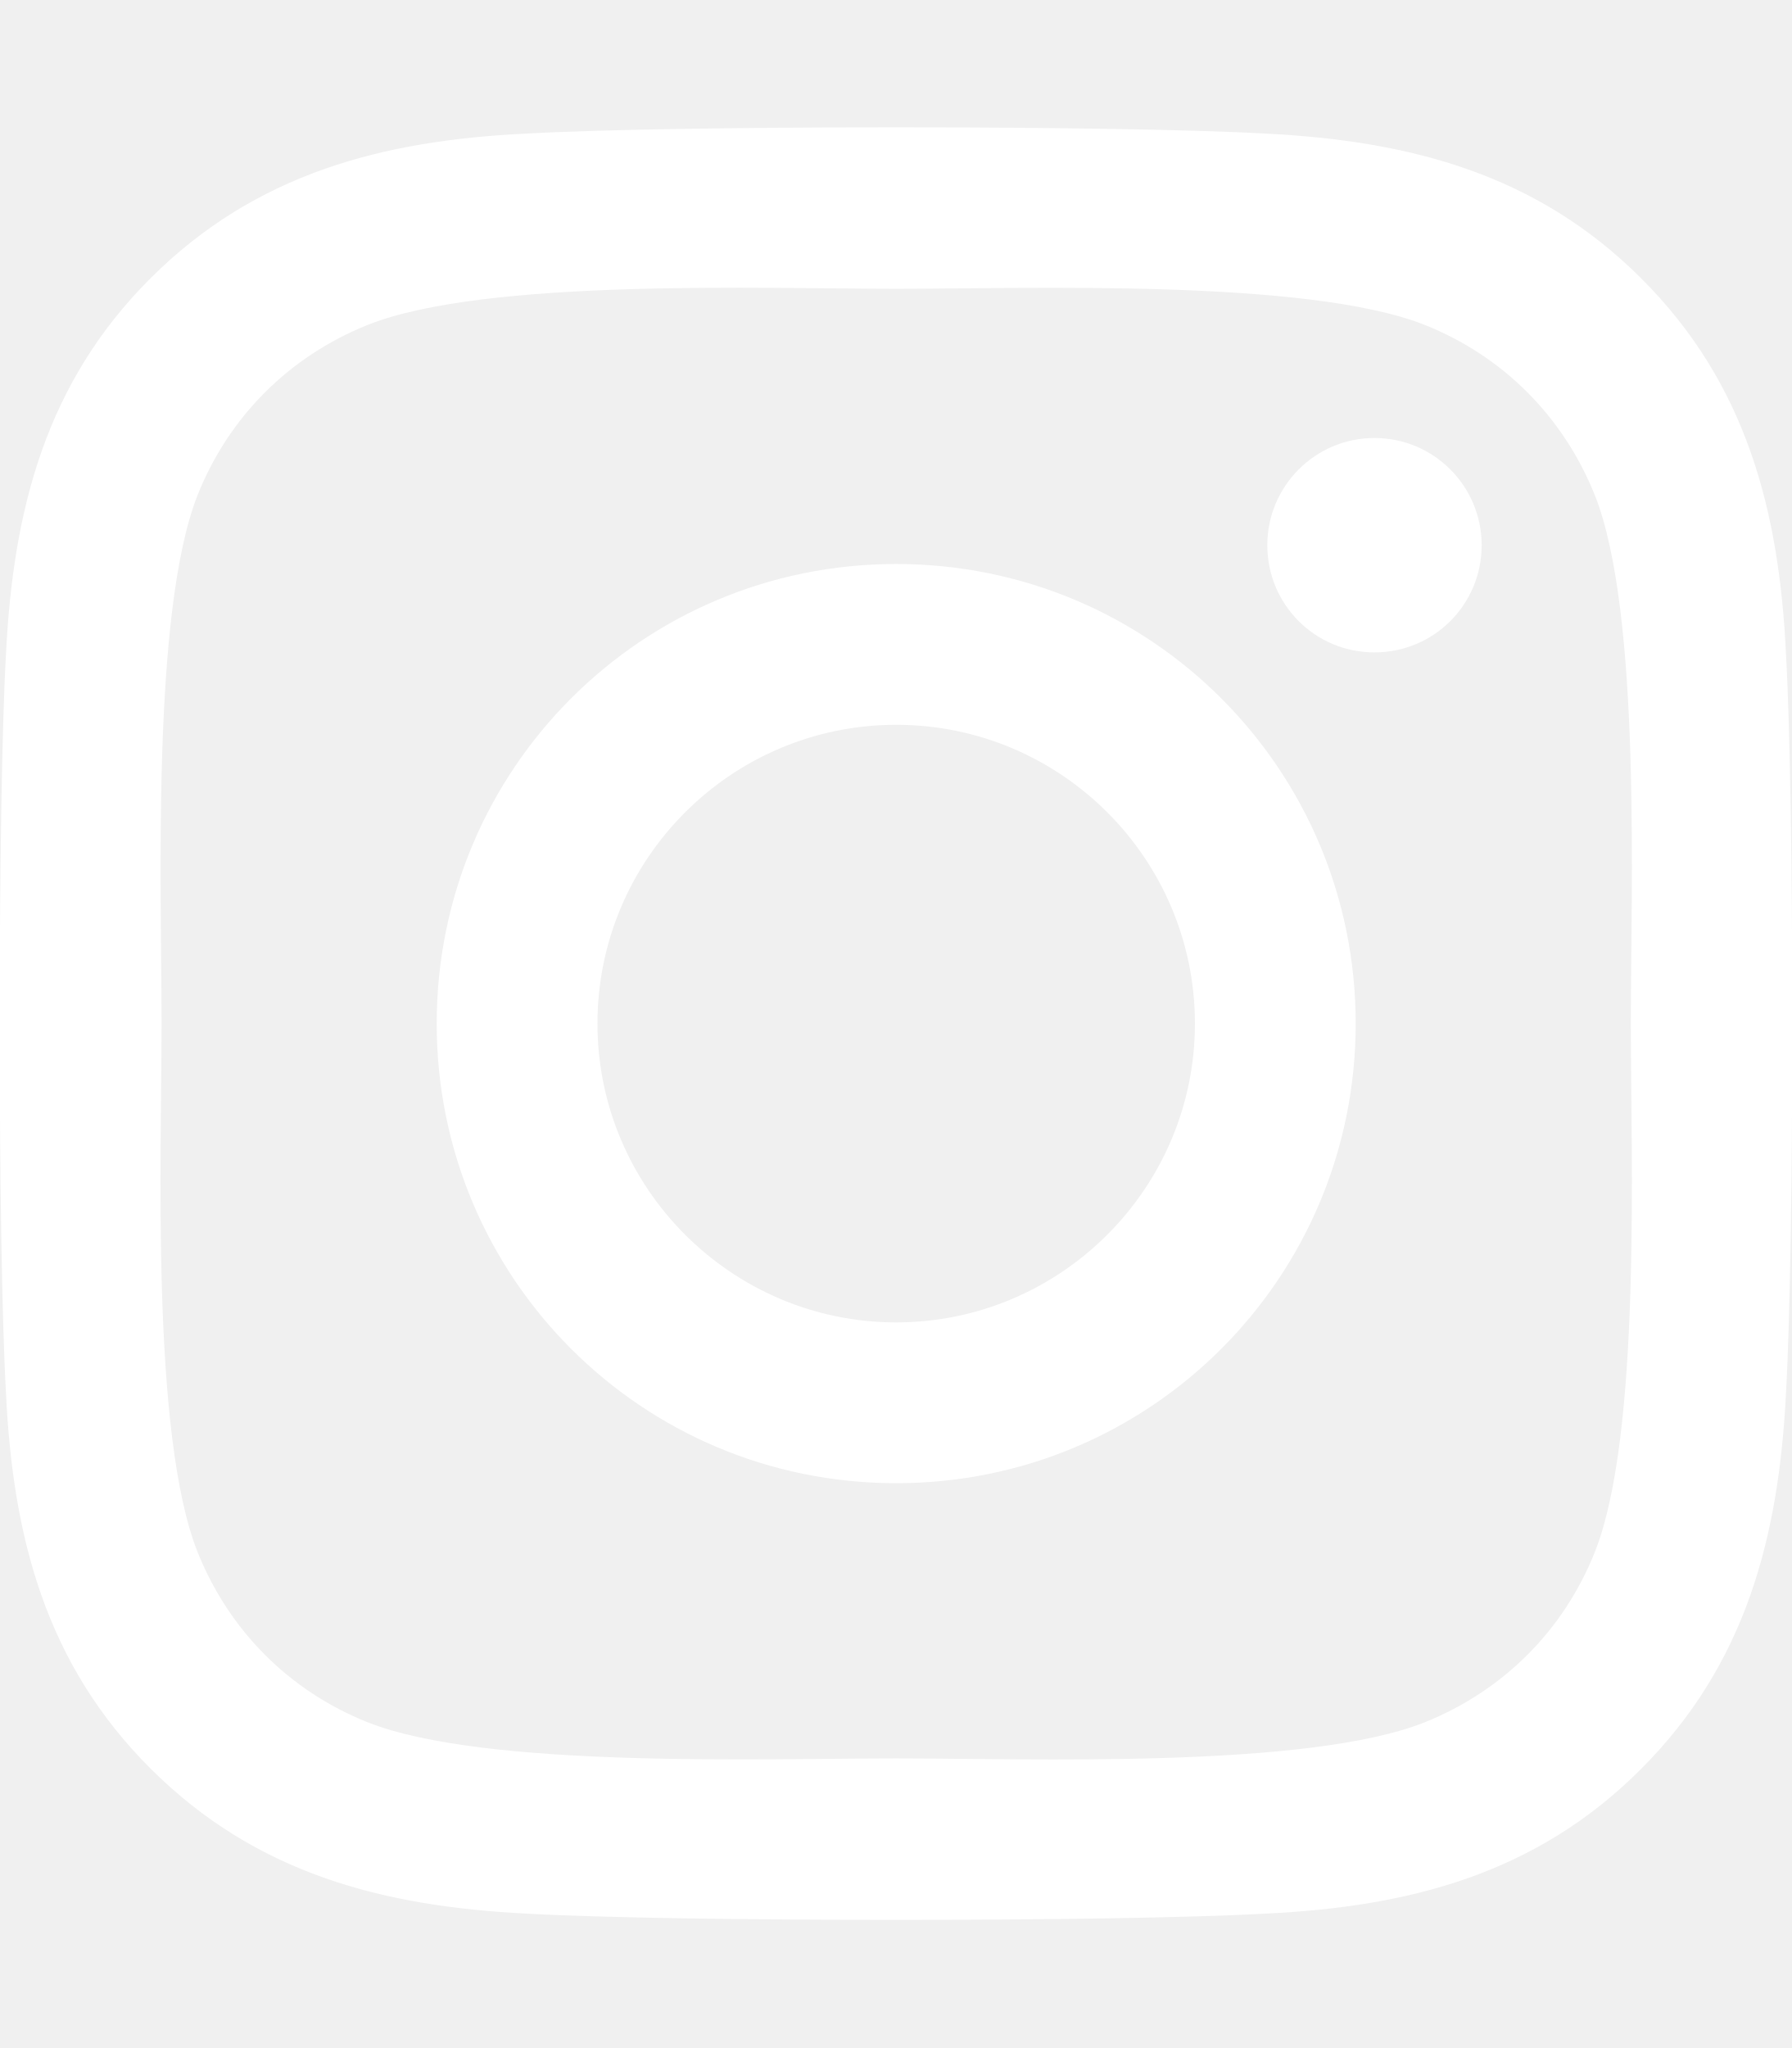
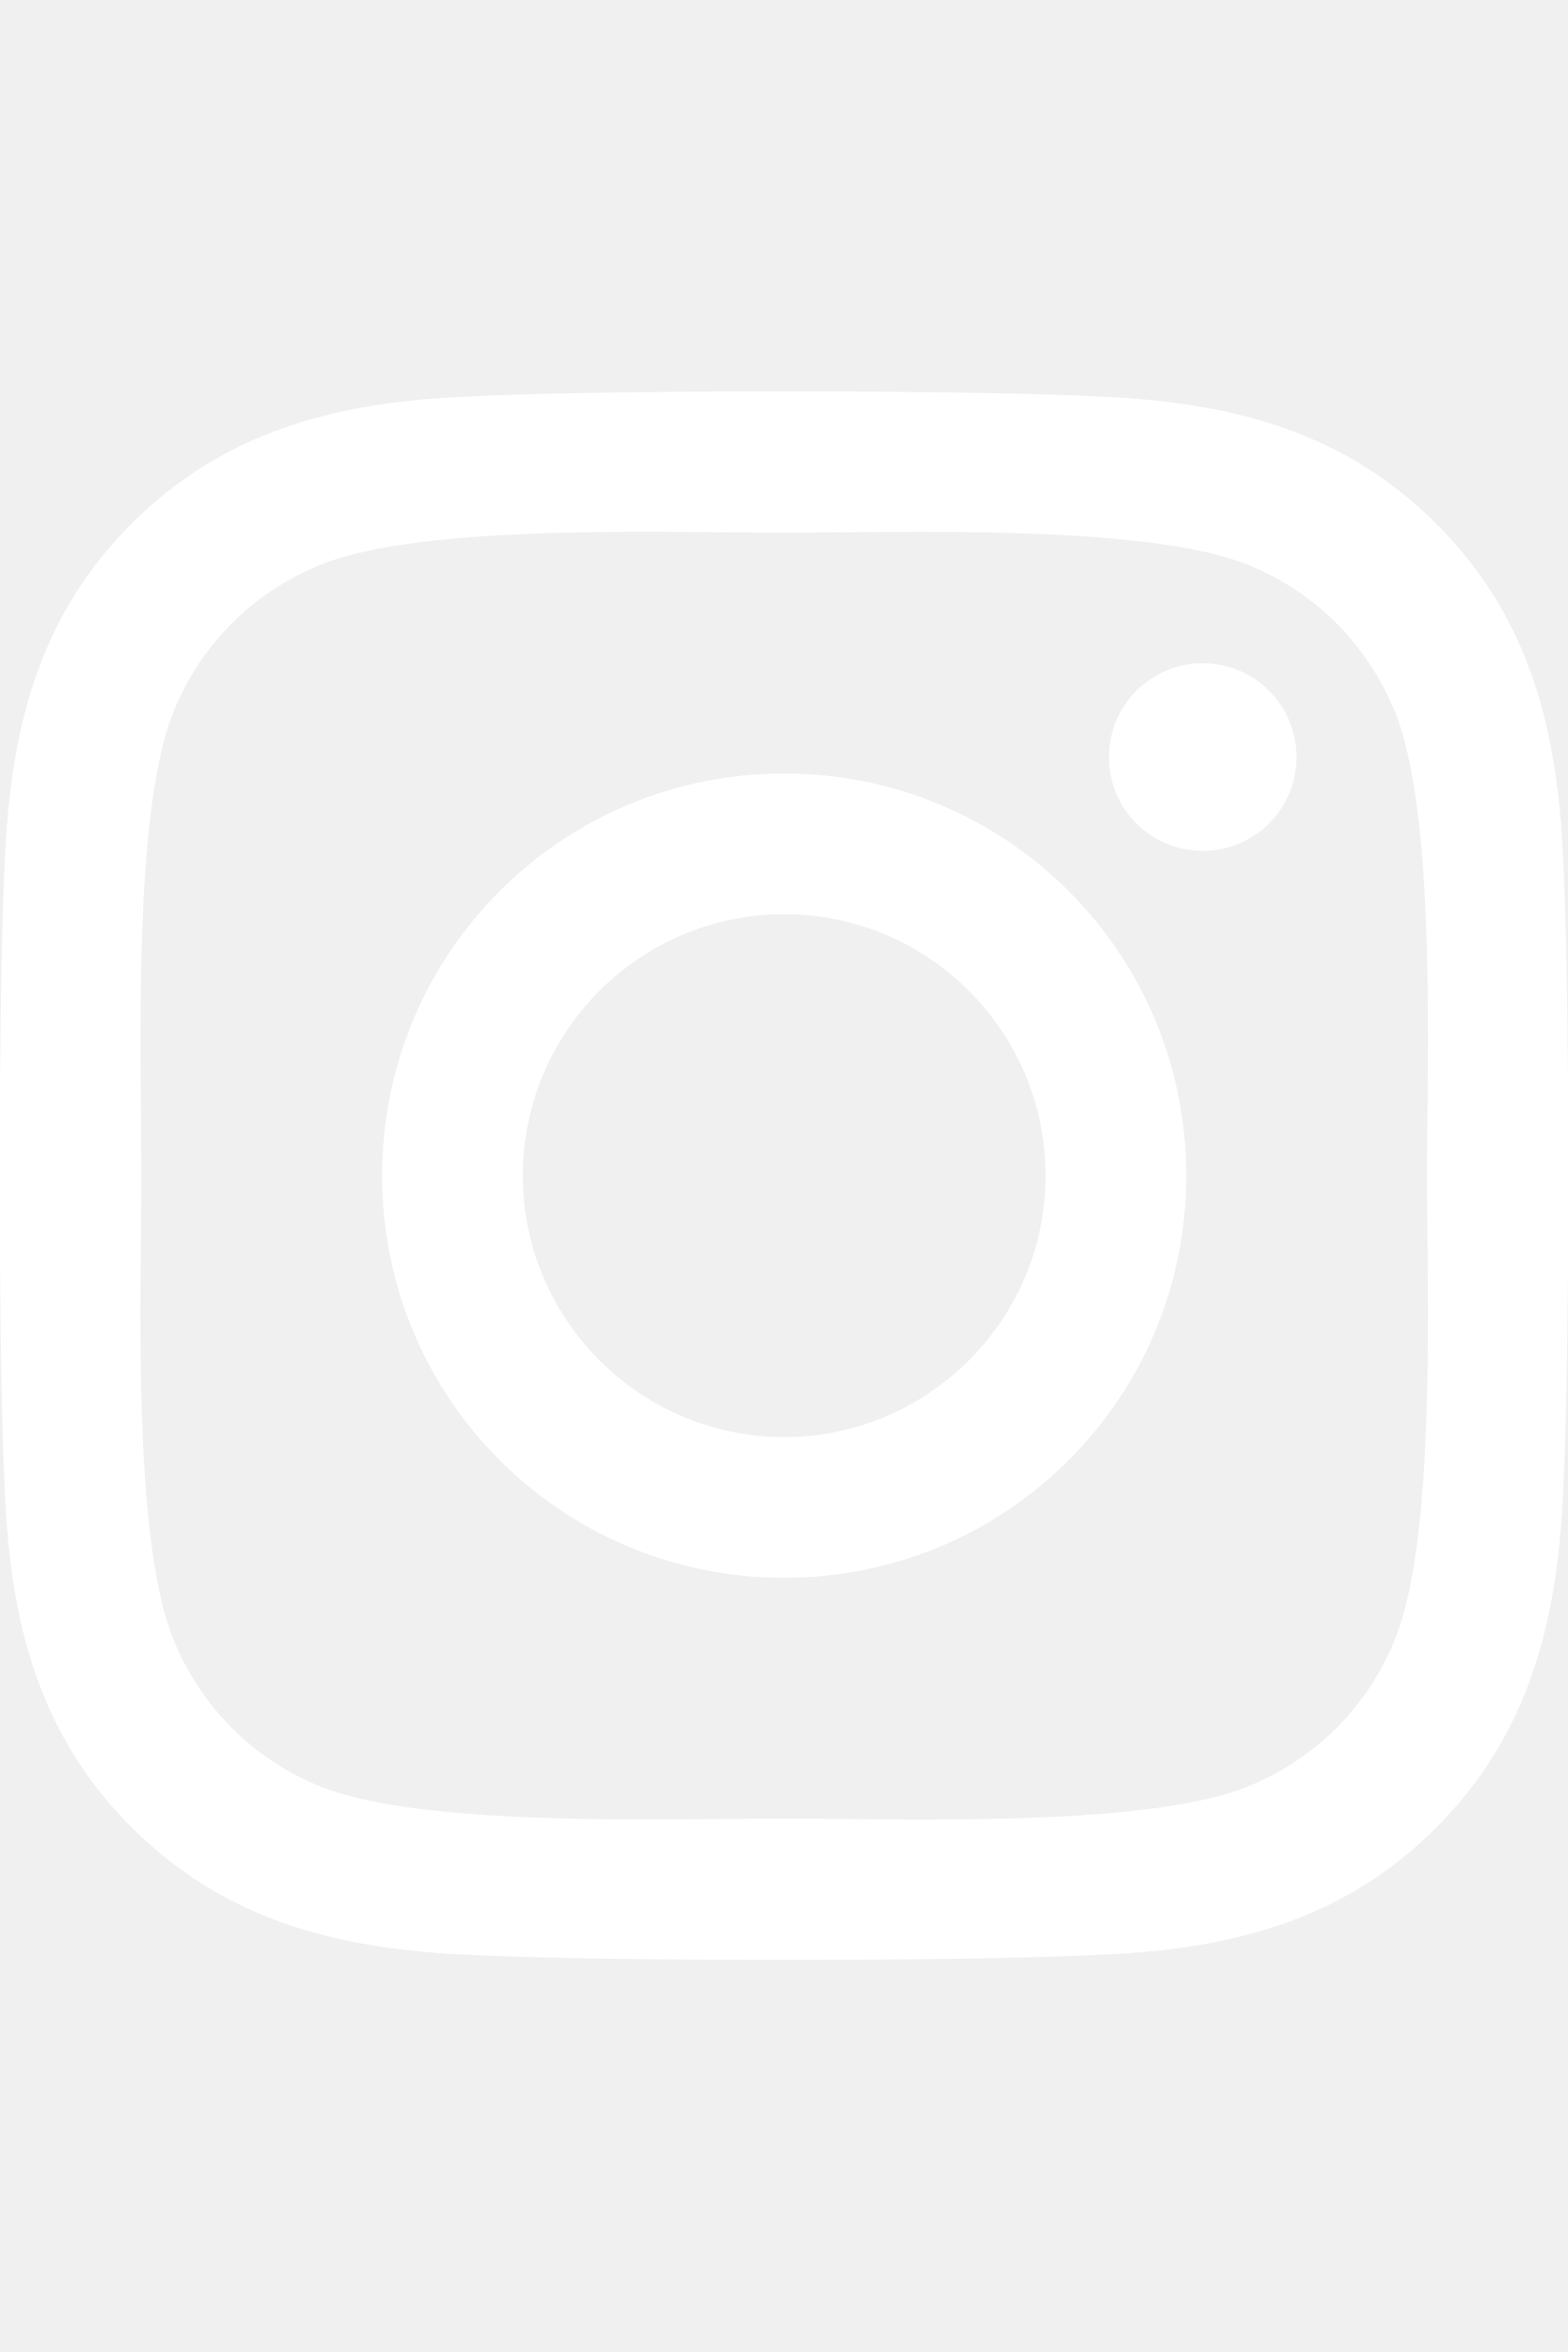
- <svg xmlns="http://www.w3.org/2000/svg" height="20" width="17.5" viewBox="0 0 448 512">
+ <svg xmlns="http://www.w3.org/2000/svg" height="30px" width="20px" viewBox="0 0 448 512">
  <path fill="#ffffff" d="M224.1 141c-63.6 0-114.9 51.3-114.9 114.9s51.3 114.9 114.9 114.9S339 319.5 339 255.9 287.7 141 224.1 141zm0 189.6c-41.1 0-74.7-33.5-74.7-74.7s33.5-74.7 74.7-74.7 74.7 33.5 74.7 74.7-33.6 74.7-74.7 74.7zm146.4-194.3c0 14.9-12 26.8-26.8 26.8-14.9 0-26.8-12-26.8-26.8s12-26.8 26.8-26.8 26.8 12 26.8 26.8zm76.1 27.2c-1.7-35.9-9.9-67.7-36.2-93.9-26.2-26.2-58-34.4-93.9-36.2-37-2.1-147.9-2.1-184.9 0-35.8 1.7-67.6 9.9-93.9 36.1s-34.4 58-36.2 93.9c-2.1 37-2.1 147.9 0 184.9 1.7 35.9 9.9 67.7 36.2 93.9s58 34.4 93.9 36.2c37 2.1 147.9 2.1 184.9 0 35.9-1.7 67.7-9.9 93.9-36.2 26.2-26.2 34.4-58 36.2-93.9 2.1-37 2.1-147.8 0-184.8zM398.8 388c-7.8 19.6-22.9 34.7-42.6 42.6-29.5 11.7-99.5 9-132.1 9s-102.7 2.6-132.1-9c-19.6-7.8-34.7-22.9-42.6-42.6-11.7-29.5-9-99.5-9-132.1s-2.6-102.7 9-132.1c7.8-19.6 22.9-34.7 42.6-42.6 29.5-11.7 99.5-9 132.1-9s102.7-2.6 132.1 9c19.6 7.8 34.7 22.9 42.6 42.6 11.7 29.5 9 99.5 9 132.1s2.7 102.7-9 132.1z" />
</svg>
